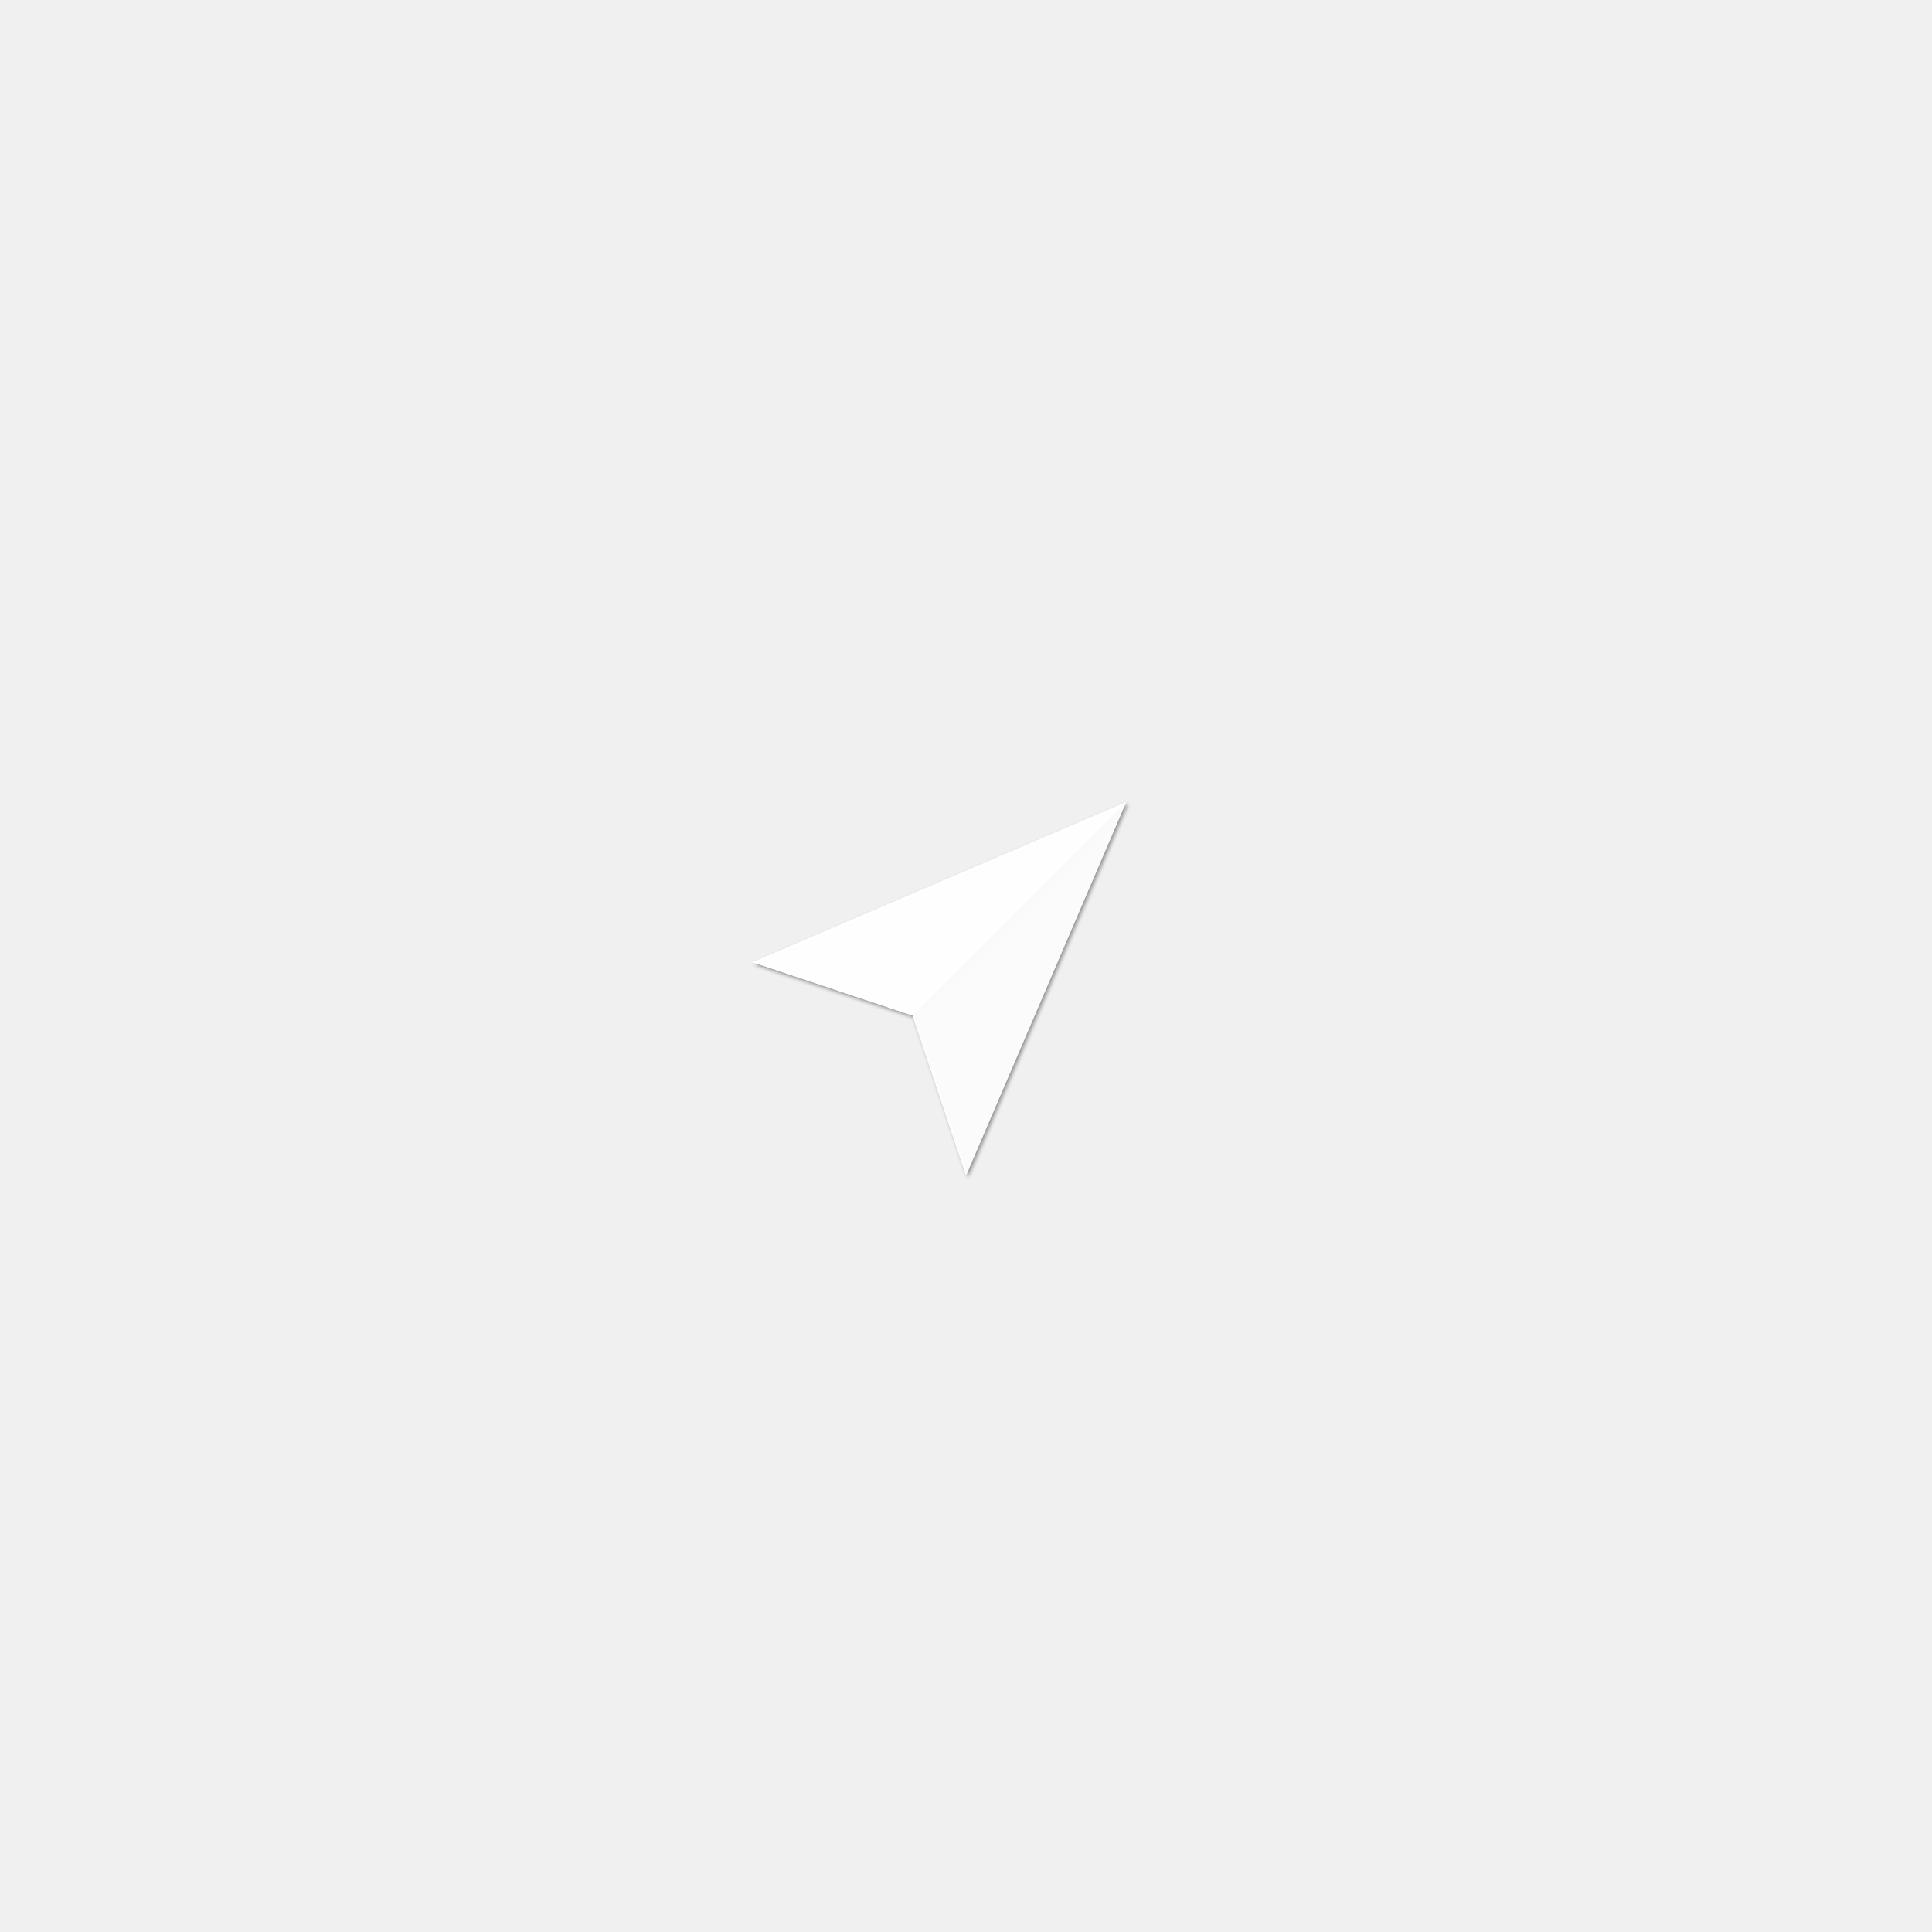
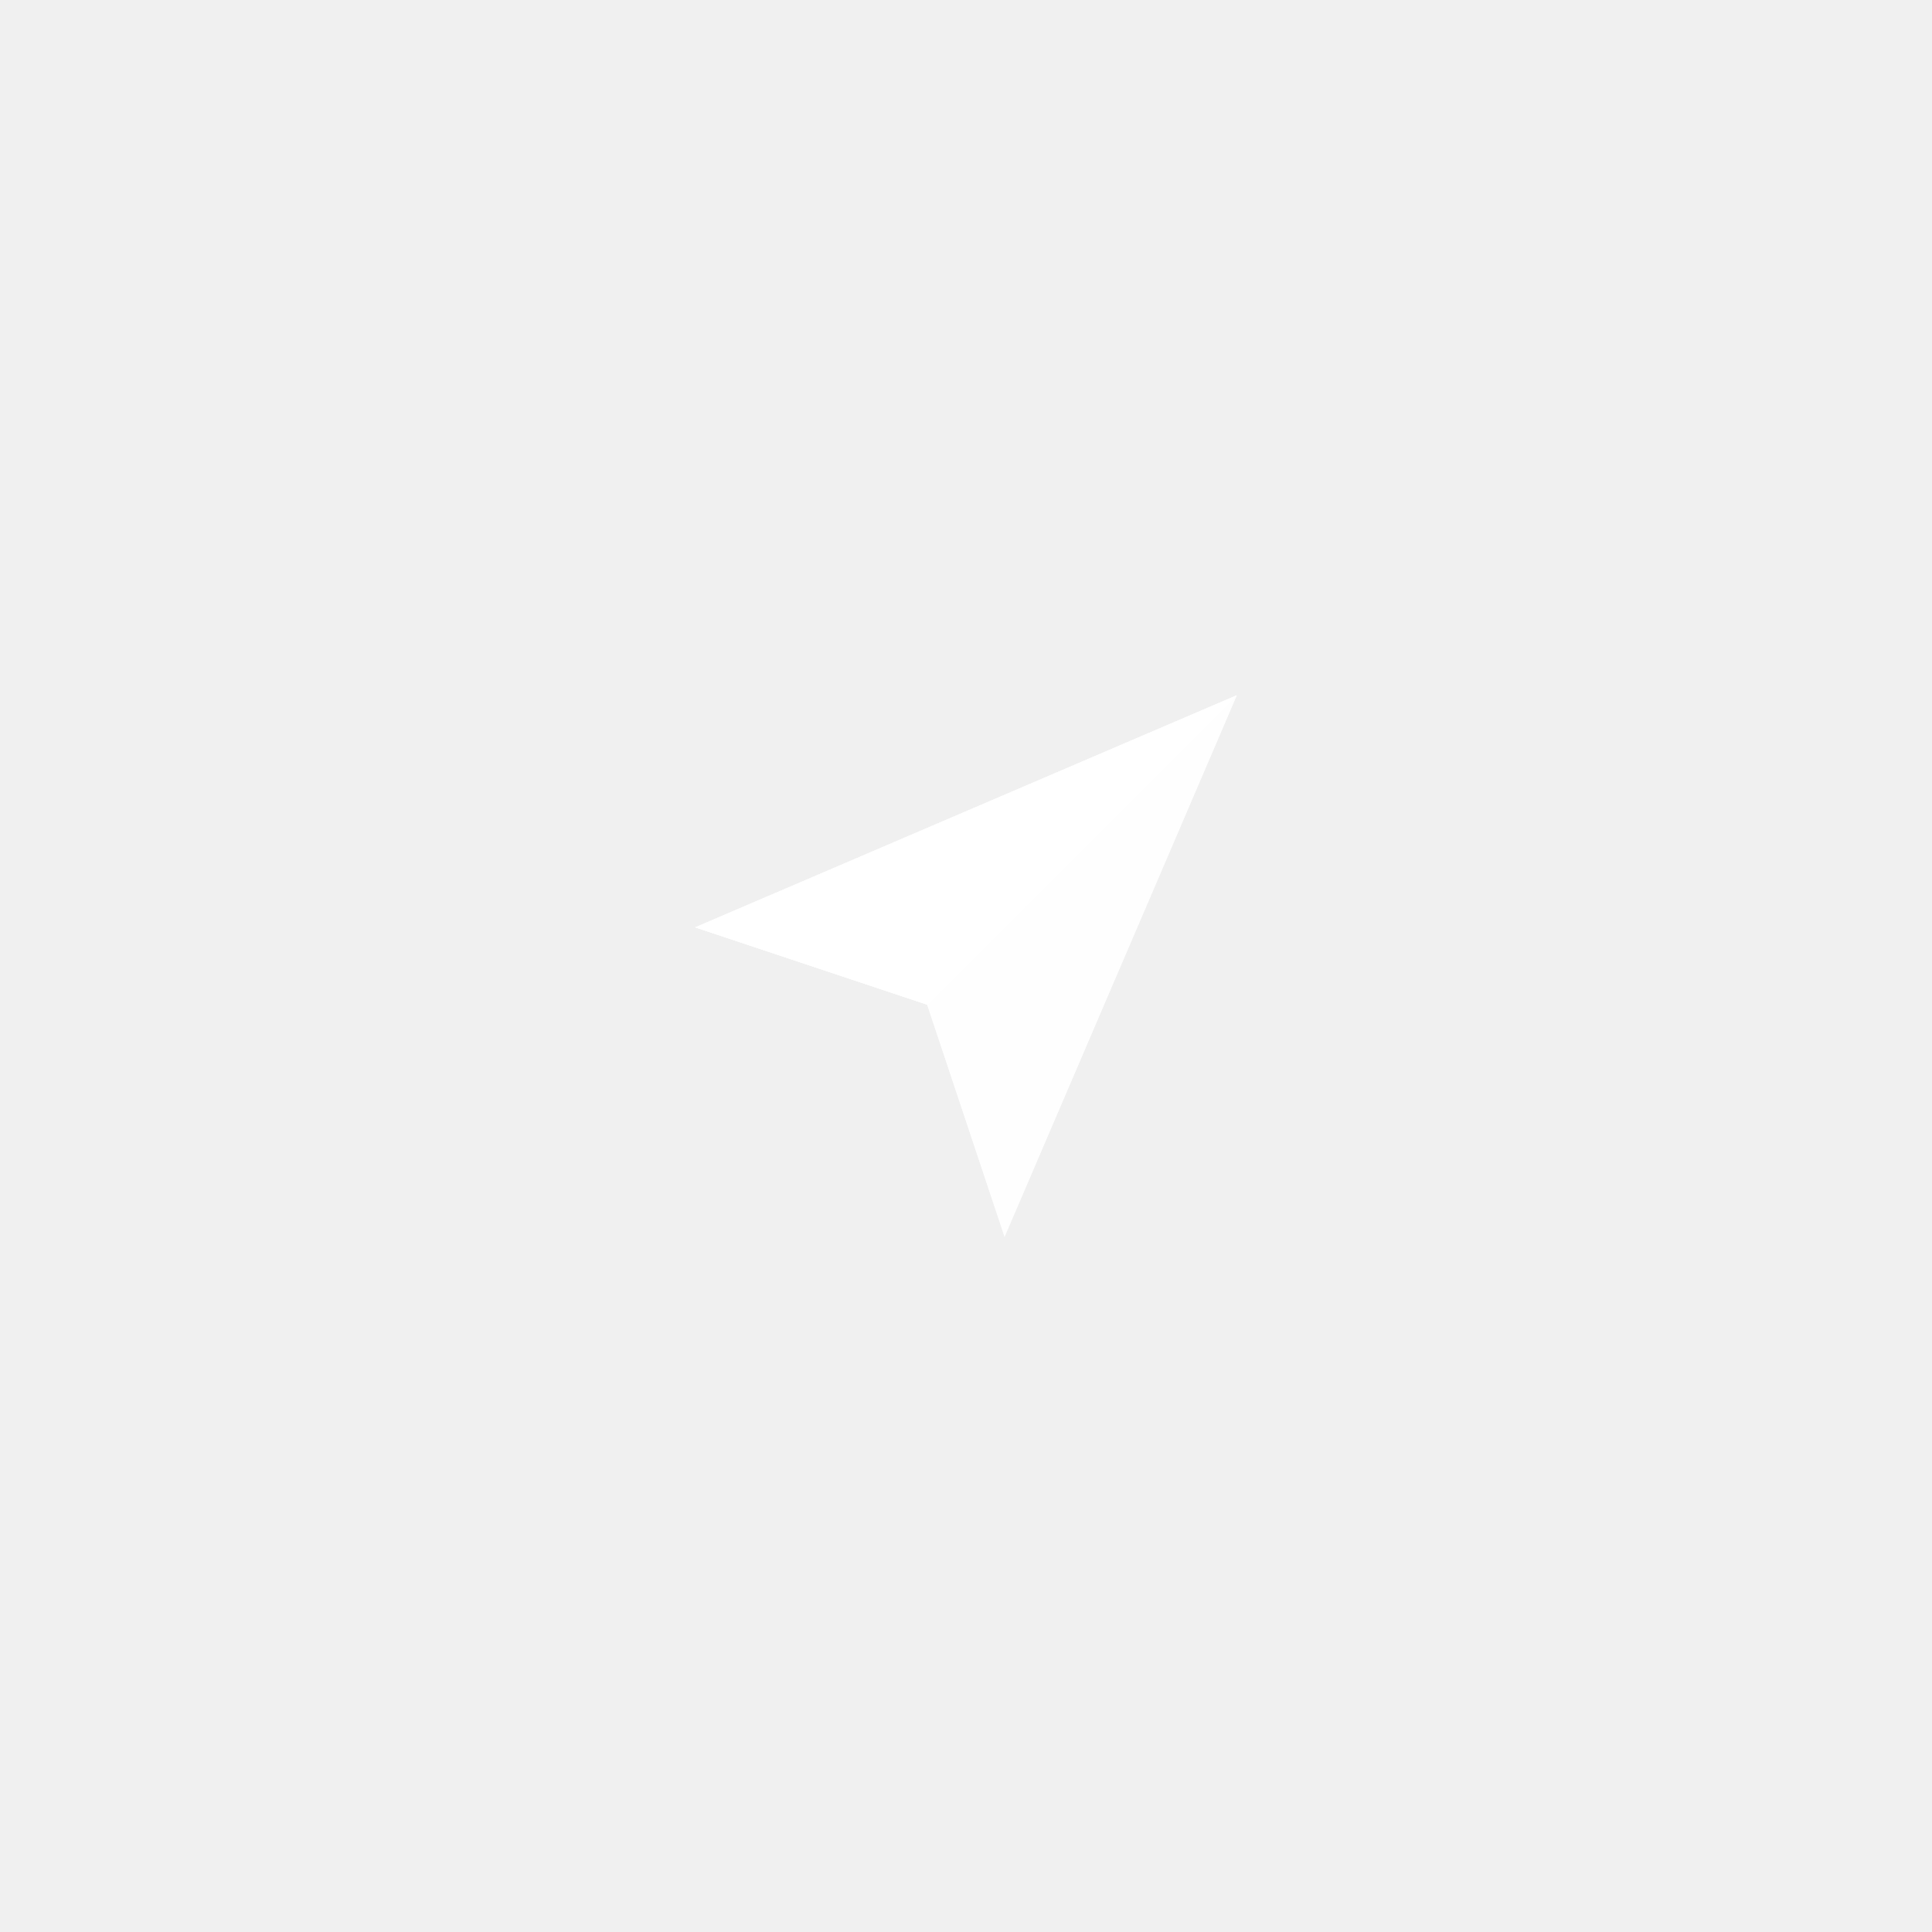
<svg xmlns="http://www.w3.org/2000/svg" style="enable-background:new" height="1024" width="1024" version="1.1" viewBox="0 0 1024 1024" id="svg34">
-   <defs id="defs38">
-     <filter style="color-interpolation-filters:sRGB;" id="filter210">
-       <feFlood flood-opacity="0.498" flood-color="rgb(0,0,0)" result="flood" id="feFlood200" />
-       <feComposite in="flood" in2="SourceGraphic" operator="in" result="composite1" id="feComposite202" />
-       <feGaussianBlur in="composite1" stdDeviation="1" result="blur" id="feGaussianBlur204" />
-       <feOffset dx="1" dy="1" result="offset" id="feOffset206" />
-       <feComposite in="SourceGraphic" in2="offset" operator="over" result="composite2" id="feComposite208" />
-     </filter>
-   </defs>
-   <g style="enable-background:new;filter:url(#filter210)" transform="translate(256 254)" id="g32">
+   <defs id="defs38" />
+   <g style="enable-background:new" transform="matrix(1.45,0,0,1.45,161.245,120.3187)" id="g32">
    <g transform="translate(0,212)" id="g30">
-       <g display="none" id="g10">
-         <text id="context" style="enable-background:new" xml:space="preserve" display="inline" line-height="0%" y="-262.744" x="-0.993" font-family="'DejaVu Sans'" fill="#000000">
-           <tspan font-size="18px" line-height="1.25" y="-262.744" x="-0.993" font-family="'DejaVu Sans'" id="tspan2">apps</tspan>
+       <g display="none" id="g10" style="display:none">
+         <text id="context" style="line-height:0%;font-family:'DejaVu Sans';display:inline;fill:#000000;enable-background:new" display="inline" xml:space="preserve" y="-262.744" x="-0.993" line-height="0%">
+           <tspan font-size="18px" y="-262.744" x="-0.993" line-height="1.25" id="tspan2" style="font-size:18px;line-height:1.25;font-family:'DejaVu Sans'">apps</tspan>
        </text>
-         <rect style="enable-background:accumulate" height="512" width="512" display="inline" y="-212" x="9.617e-7" fill="#666" id="rect5" />
-         <text id="icon-name" style="enable-background:new" font-weight="bold" xml:space="preserve" display="inline" line-height="0%" y="-262.744" x="94.488" font-family="'DejaVu Sans'" fill="#000000">
-           <tspan font-weight="bold" font-size="18px" line-height="1.25" y="-262.744" x="94.488" font-family="'DejaVu Sans'" id="tspan7">icon-name</tspan>
+         <rect style="display:inline;fill:#666666;enable-background:accumulate" height="512" width="512" y="-212" x="9.6170004e-07" display="inline" id="rect5" />
+         <text id="icon-name" style="font-weight:bold;line-height:0%;font-family:'DejaVu Sans';display:inline;fill:#000000;enable-background:new" display="inline" xml:space="preserve" y="-262.744" x="94.488" font-weight="bold" line-height="0%">
+           <tspan font-size="18px" y="-262.744" x="94.488" font-weight="bold" line-height="1.25" id="tspan7" style="font-weight:bold;font-size:18px;line-height:1.25;font-family:'DejaVu Sans'">icon-name</tspan>
        </text>
      </g>
      <g id="g28">
-         <path opacity=".8" d="m340.9-40.85-198 84.85 84.8 28.28 28.3 84.82z" fill-rule="evenodd" fill="#fff" id="path12" />
-         <path opacity=".5" d="m340.9-40.85-198 84.85 84.8 28.28z" fill-rule="evenodd" fill="#fff" id="path14" />
-         <g fill-opacity=".081" transform="matrix(.6592 0 0 .6592 -1143 -206.1)" stroke="#00f" display="none" fill="#00f" id="g26">
-           <path d="m166 576.4h179.9c145.3 0 166 20.74 166 165.9v144.2c0 145.2-20.76 165.9-166 165.9h-179.9c-145.2 0-166-20-166-165.6v-144.2c0-145.1 20.76-165.9 166-165.9z" display="inline" id="path16" />
-           <circle style="color:#000000;enable-background:accumulate" cx="256" transform="matrix(1.2 0 0 1.2 -51.2 528.8)" display="inline" cy="238" r="120" stroke-width=".833" id="circle18" />
-           <rect stroke-linejoin="round" style="color:#000000;enable-background:accumulate" display="inline" height="272" width="272" stroke-linecap="round" y="678.4" x="120" id="rect20" />
-           <rect stroke-linejoin="round" style="color:#000000;enable-background:accumulate" display="inline" height="240" width="304" stroke-linecap="round" y="694.4" x="104" id="rect22" />
-           <rect stroke-linejoin="round" style="color:#000000;enable-background:accumulate" display="inline" height="304" width="240" stroke-linecap="round" y="662.4" x="136" id="rect24" />
+         <path d="M 340.9,-40.85 142.9,44 227.7,72.28 256,157.1 Z" id="path12" style="opacity:0.8;fill:#ffffff;fill-rule:evenodd" />
+         <path d="M 340.9,-40.85 142.9,44 227.7,72.28 Z" id="path14" style="opacity:0.5;fill:#ffffff;fill-rule:evenodd" />
+         <g transform="matrix(0.6592,0,0,0.6592,-1143,-206.1)" display="none" id="g26" style="display:none;fill:#0000ff;fill-opacity:0.081;stroke:#0000ff">
+           <path d="m 166,576.4 h 179.9 c 145.3,0 166,20.74 166,165.9 v 144.2 c 0,145.2 -20.76,165.9 -166,165.9 H 166 C 20.8,1052.4 0,1032.4 0,887.2 V 743 C 0,597.9 20.76,577.1 166,577.1 Z" display="inline" id="path16" style="display:inline" />
+           <circle style="color:#000000;display:inline;stroke-width:0.833;enable-background:accumulate" cx="256" transform="matrix(1.2,0,0,1.2,-51.2,528.8)" cy="238" r="120" display="inline" id="circle18" />
+           <rect style="color:#000000;display:inline;stroke-linecap:round;stroke-linejoin:round;enable-background:accumulate" height="272" width="272" y="678.4" x="120" display="inline" id="rect20" />
+           <rect style="color:#000000;display:inline;stroke-linecap:round;stroke-linejoin:round;enable-background:accumulate" height="240" width="304" y="694.4" x="104" display="inline" id="rect22" />
+           <rect style="color:#000000;display:inline;stroke-linecap:round;stroke-linejoin:round;enable-background:accumulate" height="304" width="240" y="662.4" x="136" display="inline" id="rect24" />
        </g>
      </g>
    </g>
  </g>
-   <g id="g267">
-     <g id="g32-3" transform="translate(256,254)" style="enable-background:new">
-       <g id="g30-6" transform="translate(0,212)">
-         <g id="g10-7" display="none" style="display:none">
-           <text x="-0.993" y="-262.744" line-height="0%" display="inline" xml:space="preserve" style="line-height:0%;font-family:'DejaVu Sans';display:inline;fill:#000000;enable-background:new" id="context-5">
-             <tspan id="tspan2-3" x="-0.993" y="-262.744" line-height="1.25" font-size="18px" style="font-size:18px;line-height:1.25;font-family:'DejaVu Sans'">apps</tspan>
-           </text>
-           <rect id="rect5-5" x="9.6170004e-07" y="-212" display="inline" width="512" height="512" style="display:inline;fill:#666666;enable-background:accumulate" />
-           <text x="94.488" y="-262.744" line-height="0%" display="inline" xml:space="preserve" font-weight="bold" style="font-weight:bold;line-height:0%;font-family:'DejaVu Sans';display:inline;fill:#000000;enable-background:new" id="icon-name-6">
-             <tspan id="tspan7-2" x="94.488" y="-262.744" line-height="1.25" font-size="18px" font-weight="bold" style="font-weight:bold;font-size:18px;line-height:1.25;font-family:'DejaVu Sans'">icon-name</tspan>
-           </text>
-         </g>
-         <g id="g28-9">
-           <path id="path12-1" d="M 340.9,-40.85 142.9,44 227.7,72.28 256,157.1 Z" style="opacity:0.8;fill:#ffffff;fill-rule:evenodd" />
-           <path id="path14-2" d="M 340.9,-40.85 142.9,44 227.7,72.28 Z" style="opacity:0.5;fill:#ffffff;fill-rule:evenodd" />
-           <g id="g26-7" display="none" transform="matrix(0.6592,0,0,0.6592,-1143,-206.1)" style="display:none;fill:#0000ff;fill-opacity:0.081;stroke:#0000ff">
-             <path id="path16-0" display="inline" d="m 166,576.4 h 179.9 c 145.3,0 166,20.74 166,165.9 v 144.2 c 0,145.2 -20.76,165.9 -166,165.9 H 166 C 20.8,1052.4 0,1032.4 0,886.8 V 742.6 C 0,597.5 20.76,576.7 166,576.7 Z" style="display:inline" />
-             <circle id="circle18-9" r="120" cy="238" display="inline" transform="matrix(1.2,0,0,1.2,-51.2,528.8)" cx="256" style="color:#000000;display:inline;stroke-width:0.833;enable-background:accumulate" />
-             <rect id="rect20-3" x="120" y="678.4" width="272" height="272" display="inline" style="color:#000000;display:inline;stroke-linecap:round;stroke-linejoin:round;enable-background:accumulate" />
-             <rect id="rect22-6" x="104" y="694.4" width="304" height="240" display="inline" style="color:#000000;display:inline;stroke-linecap:round;stroke-linejoin:round;enable-background:accumulate" />
-             <rect id="rect24-0" x="136" y="662.4" width="240" height="304" display="inline" style="color:#000000;display:inline;stroke-linecap:round;stroke-linejoin:round;enable-background:accumulate" />
-           </g>
+   <g style="enable-background:new" transform="matrix(1.45,0,0,1.45,161.245,120.3187)" id="g32-3">
+     <g transform="translate(0,212)" id="g30-6">
+       <g style="display:none" display="none" id="g10-7">
+         <text id="context-5" style="line-height:0%;font-family:'DejaVu Sans';display:inline;fill:#000000;enable-background:new" display="inline" xml:space="preserve" y="-262.744" x="-0.993" line-height="0%">
+           <tspan style="font-size:18px;line-height:1.25;font-family:'DejaVu Sans'" font-size="18px" y="-262.744" x="-0.993" line-height="1.25" id="tspan2-3">apps</tspan>
+         </text>
+         <rect style="display:inline;fill:#666666;enable-background:accumulate" height="512" width="512" y="-212" x="9.6170004e-07" display="inline" id="rect5-5" />
+         <text id="icon-name-6" style="font-weight:bold;line-height:0%;font-family:'DejaVu Sans';display:inline;fill:#000000;enable-background:new" display="inline" xml:space="preserve" y="-262.744" x="94.488" font-weight="bold" line-height="0%">
+           <tspan style="font-weight:bold;font-size:18px;line-height:1.25;font-family:'DejaVu Sans'" font-size="18px" y="-262.744" x="94.488" font-weight="bold" line-height="1.25" id="tspan7-2">icon-name</tspan>
+         </text>
+       </g>
+       <g id="g28-9">
+         <path style="opacity:0.8;fill:#ffffff;fill-rule:evenodd" d="M 340.9,-40.85 142.9,44 227.7,72.28 256,157.1 Z" id="path12-1" />
+         <path style="opacity:0.5;fill:#ffffff;fill-rule:evenodd" d="M 340.9,-40.85 142.9,44 227.7,72.28 Z" id="path14-2" />
+         <g style="display:none;fill:#0000ff;fill-opacity:0.081;stroke:#0000ff" transform="matrix(0.6592,0,0,0.6592,-1143,-206.1)" display="none" id="g26-7">
+           <path style="display:inline" d="m 166,576.4 h 179.9 c 145.3,0 166,20.74 166,165.9 v 144.2 c 0,145.2 -20.76,165.9 -166,165.9 H 166 C 20.8,1052.4 0,1032.4 0,887.2 V 743 C 0,597.9 20.76,577.1 166,577.1 Z" display="inline" id="path16-0" />
+           <circle style="color:#000000;display:inline;stroke-width:0.833;enable-background:accumulate" cx="256" transform="matrix(1.2,0,0,1.2,-51.2,528.8)" cy="238" r="120" display="inline" id="circle18-9" />
+           <rect style="color:#000000;display:inline;stroke-linecap:round;stroke-linejoin:round;enable-background:accumulate" height="272" width="272" y="678.4" x="120" display="inline" id="rect20-3" />
+           <rect style="color:#000000;display:inline;stroke-linecap:round;stroke-linejoin:round;enable-background:accumulate" height="240" width="304" y="694.4" x="104" display="inline" id="rect22-6" />
+           <rect style="color:#000000;display:inline;stroke-linecap:round;stroke-linejoin:round;enable-background:accumulate" height="304" width="240" y="662.4" x="136" display="inline" id="rect24-0" />
        </g>
      </g>
    </g>
  </g>
</svg>
